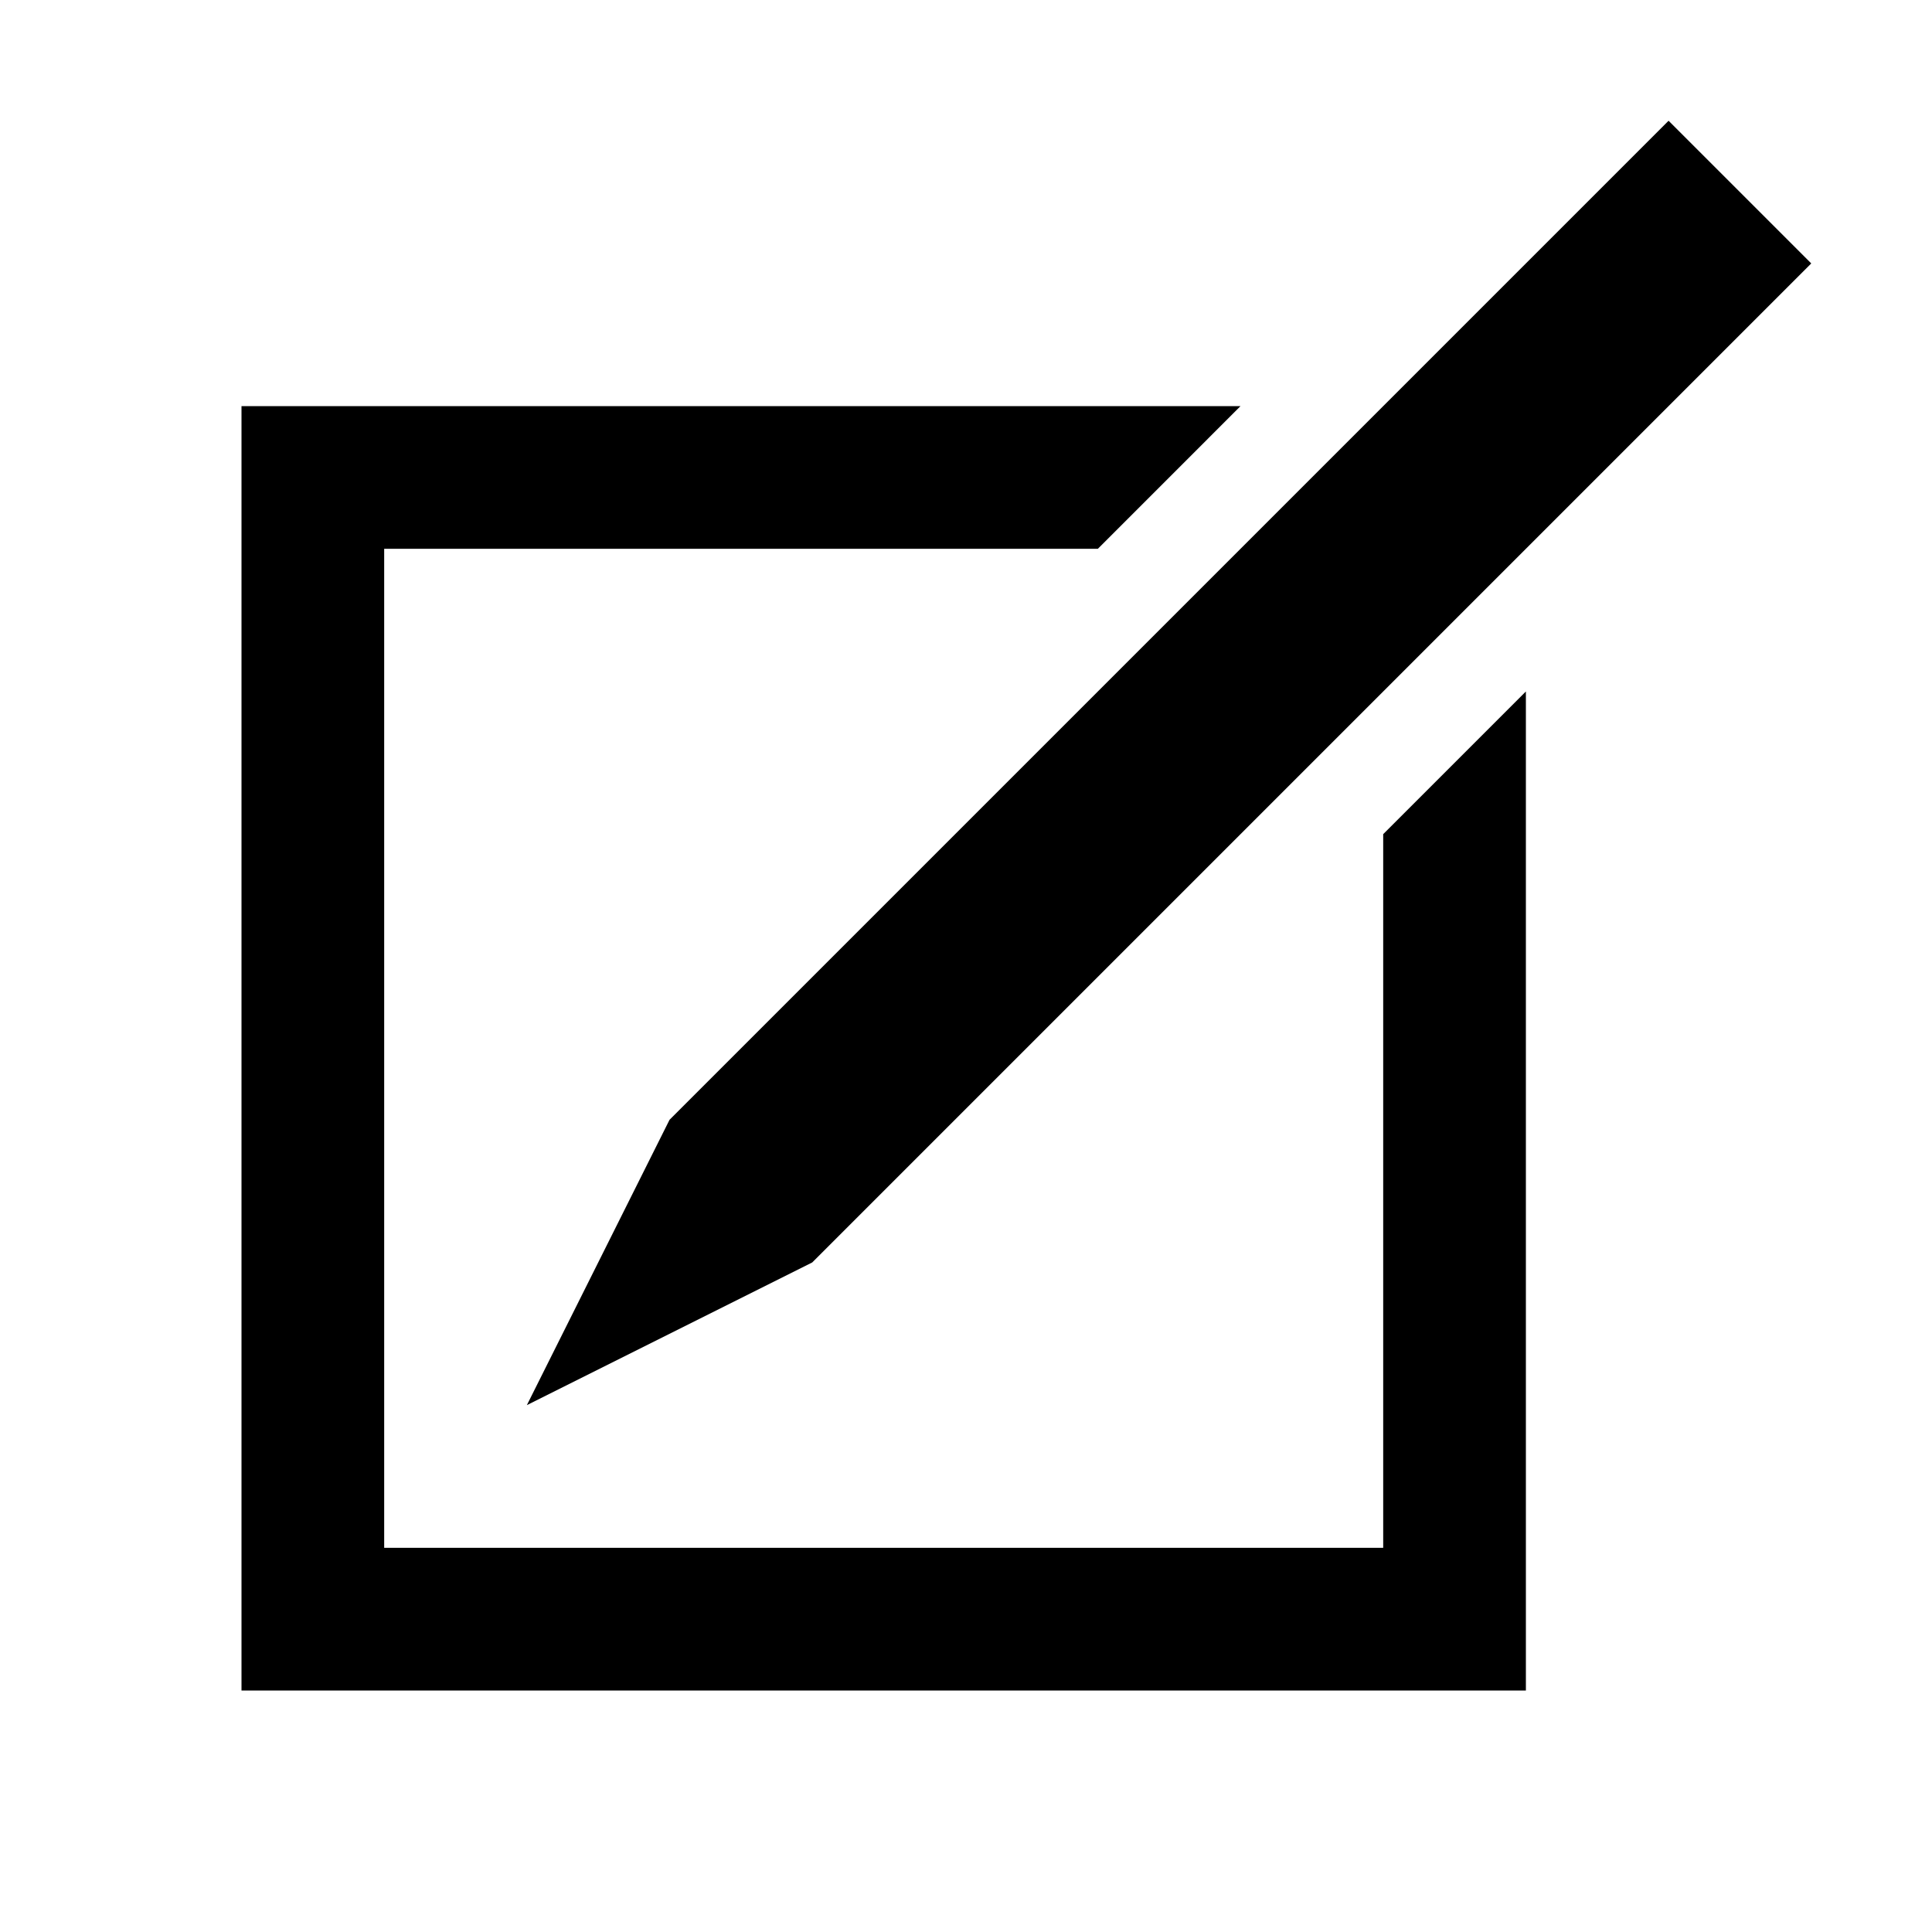
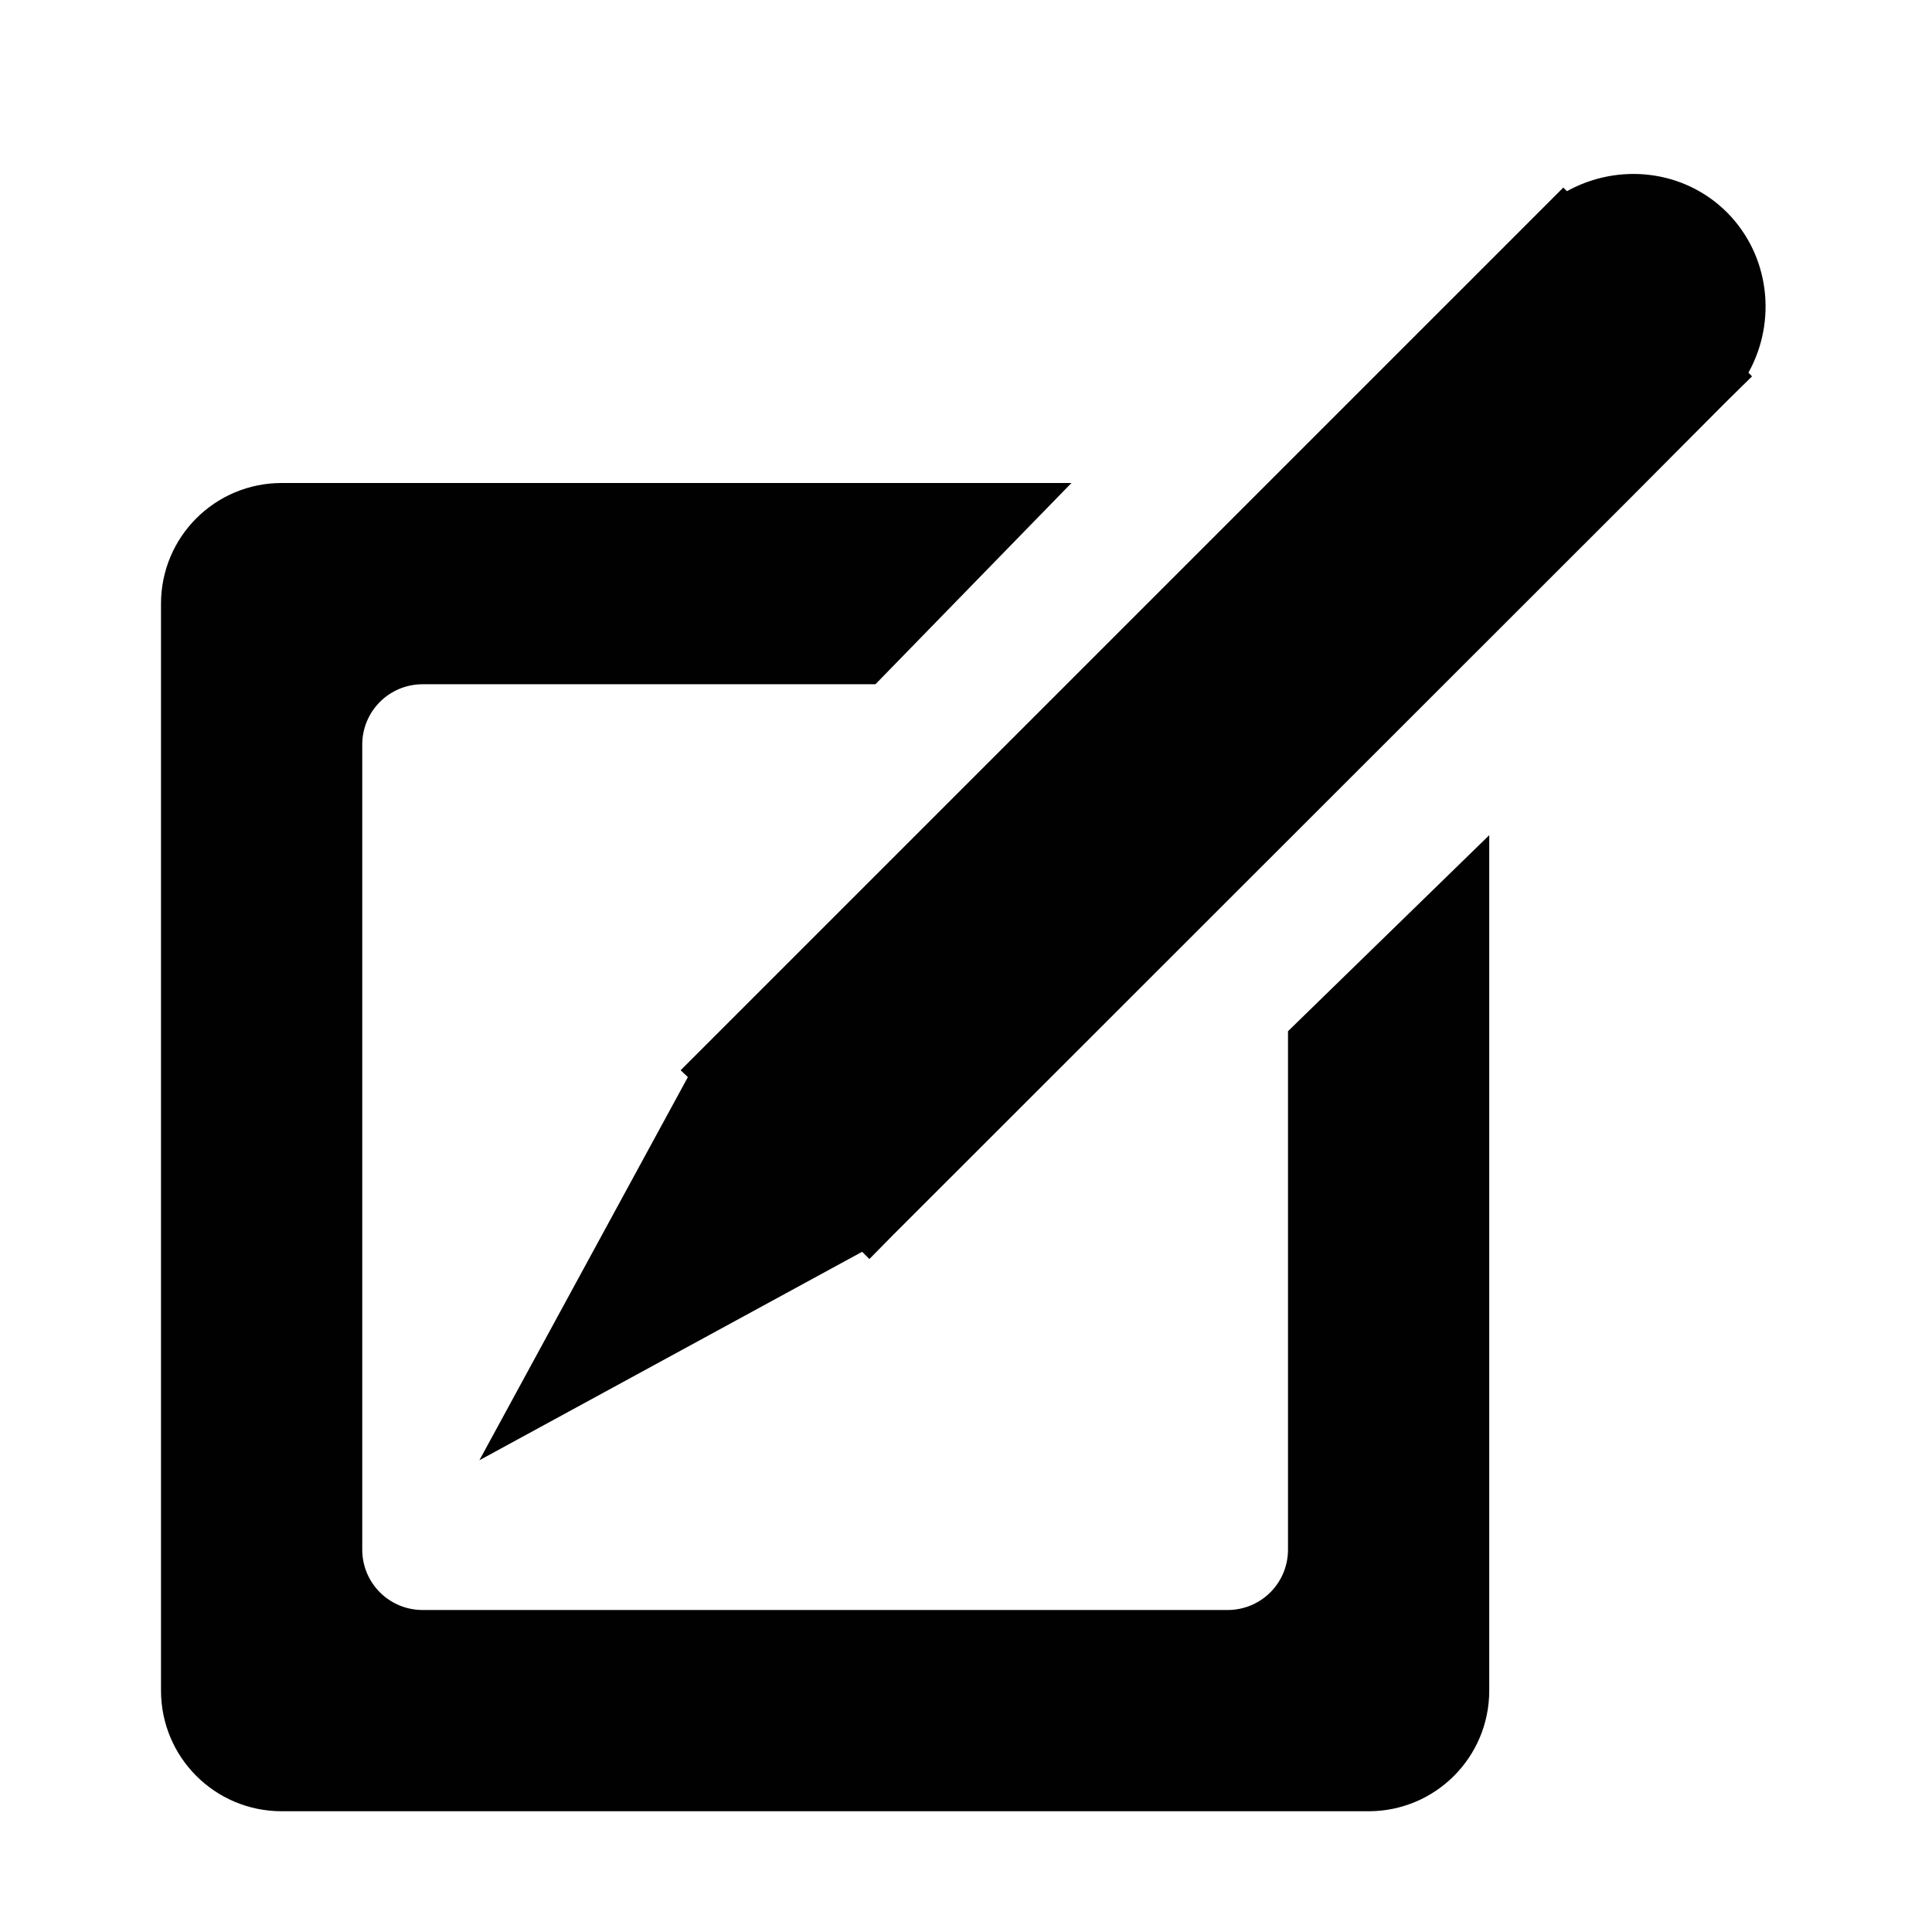
- <svg xmlns="http://www.w3.org/2000/svg" width="256" height="256" id="svg2" version="1.1">
-   <defs id="defs4" />
-   <g id="layer1" transform="translate(0,-796.3622)">
-     <path style="fill:#000000;fill-opacity:1;stroke:none" d="M 221.094 16 L 88.719 148.375 L 69.812 186.188 L 107.625 167.281 L 240 34.906 L 221.094 16 z M 32 53.812 L 32 224 L 202.188 224 L 202.188 91.625 L 183.281 110.531 L 183.281 205.094 L 50.906 205.094 L 50.906 72.719 L 145.469 72.719 L 164.375 53.812 L 32 53.812 z " transform="translate(0,796.3622)" id="rect3009" />
-   </g>
+ <svg xmlns="http://www.w3.org/2000/svg" version="1.1" id="Layer_1" x="0px" y="0px" width="48px" height="48px" viewBox="0 0 48 48" enable-background="new 0 0 48 48" xml:space="preserve">
+   <path fill-rule="evenodd" clip-rule="evenodd" fill="#010101" d="M7,12c-1.66,0-3,1.34-3,3v27c0,1.66,1.34,3,3,3h27  c1.66,0,3-1.34,3-3V20.75l-5,4.87V38.5c0,0.83-0.67,1.5-1.5,1.5h-20C9.67,40,9,39.33,9,38.5v-20c0-0.83,0.67-1.5,1.5-1.5h11.25  l4.87-5H7z" />
+   <path fill-rule="evenodd" clip-rule="evenodd" fill="#010101" d="M36.391,7.11l-0.601,0.6L17.51,25.99l-0.6,0.6l0.18,0.17  l-5.18,9.52l9.51-5.18l0.18,0.18l0.6-0.609L40.48,12.4l2.379-2.39l0.67-0.66l-0.09-0.09c0.711-1.28,0.531-2.91-0.529-3.98  c-1.07-1.07-2.7-1.24-3.98-0.53l-0.09-0.09l-0.66,0.66L36.391,7.11z" />
</svg>
